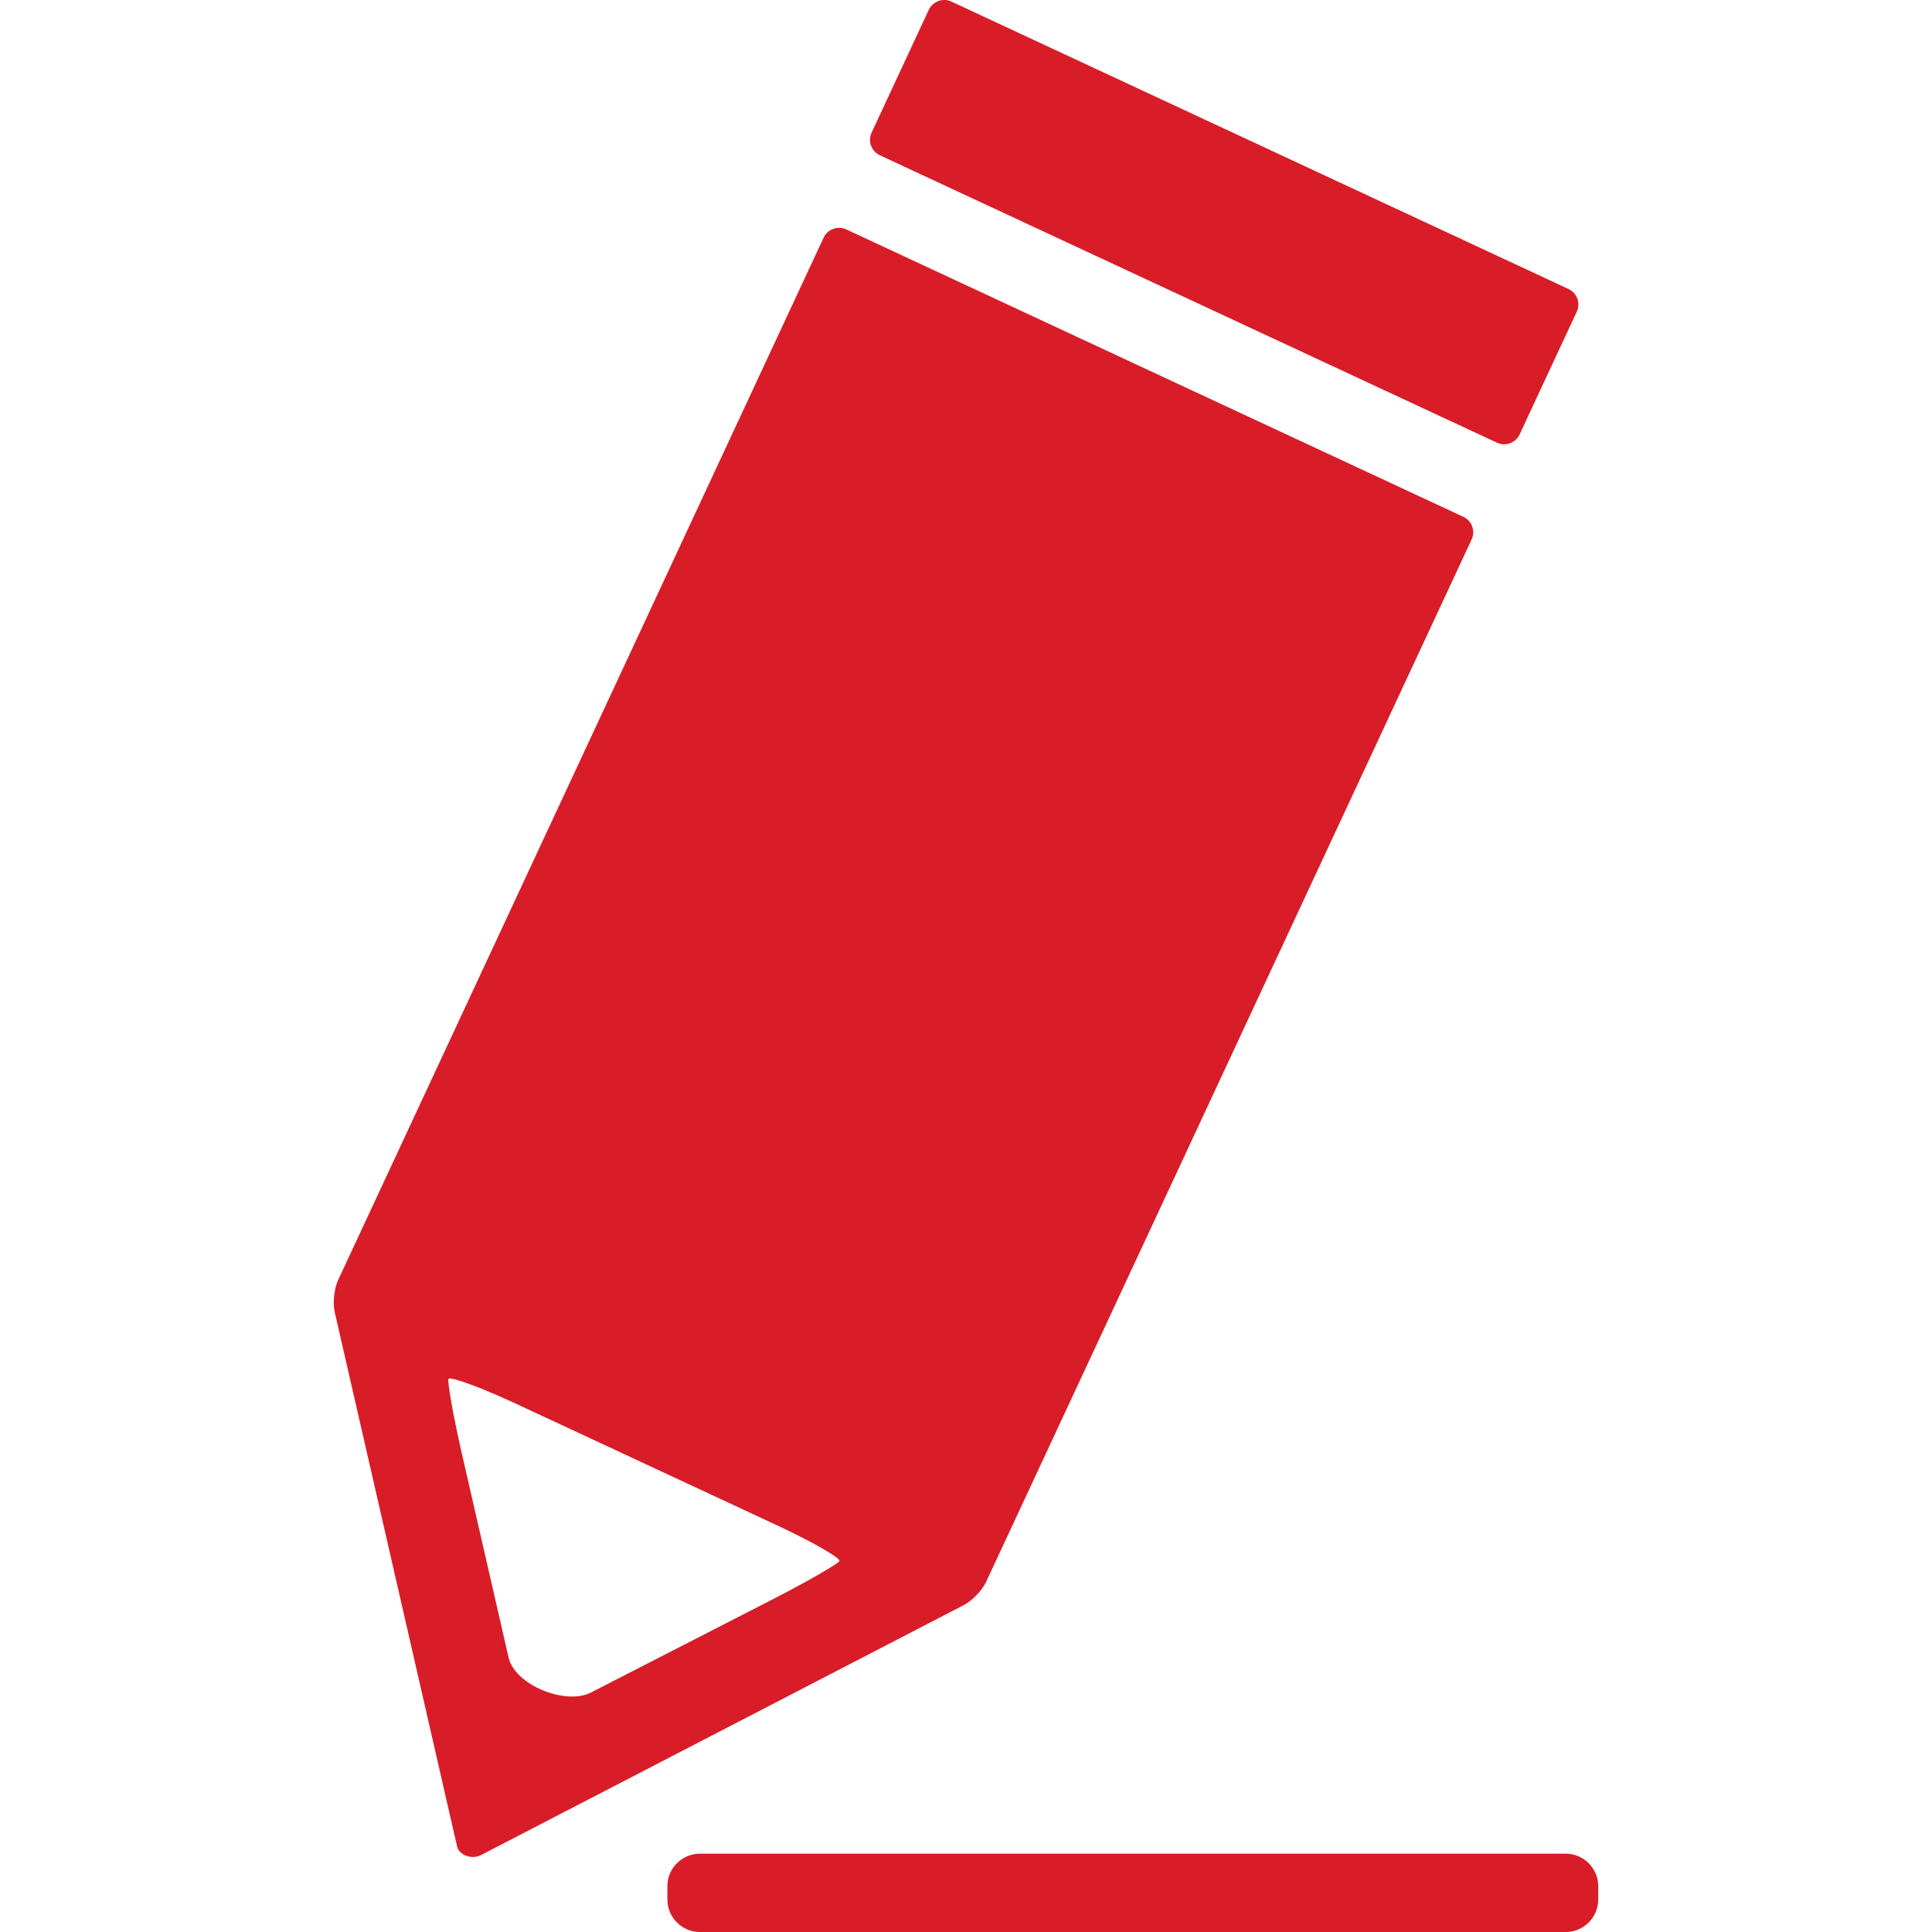
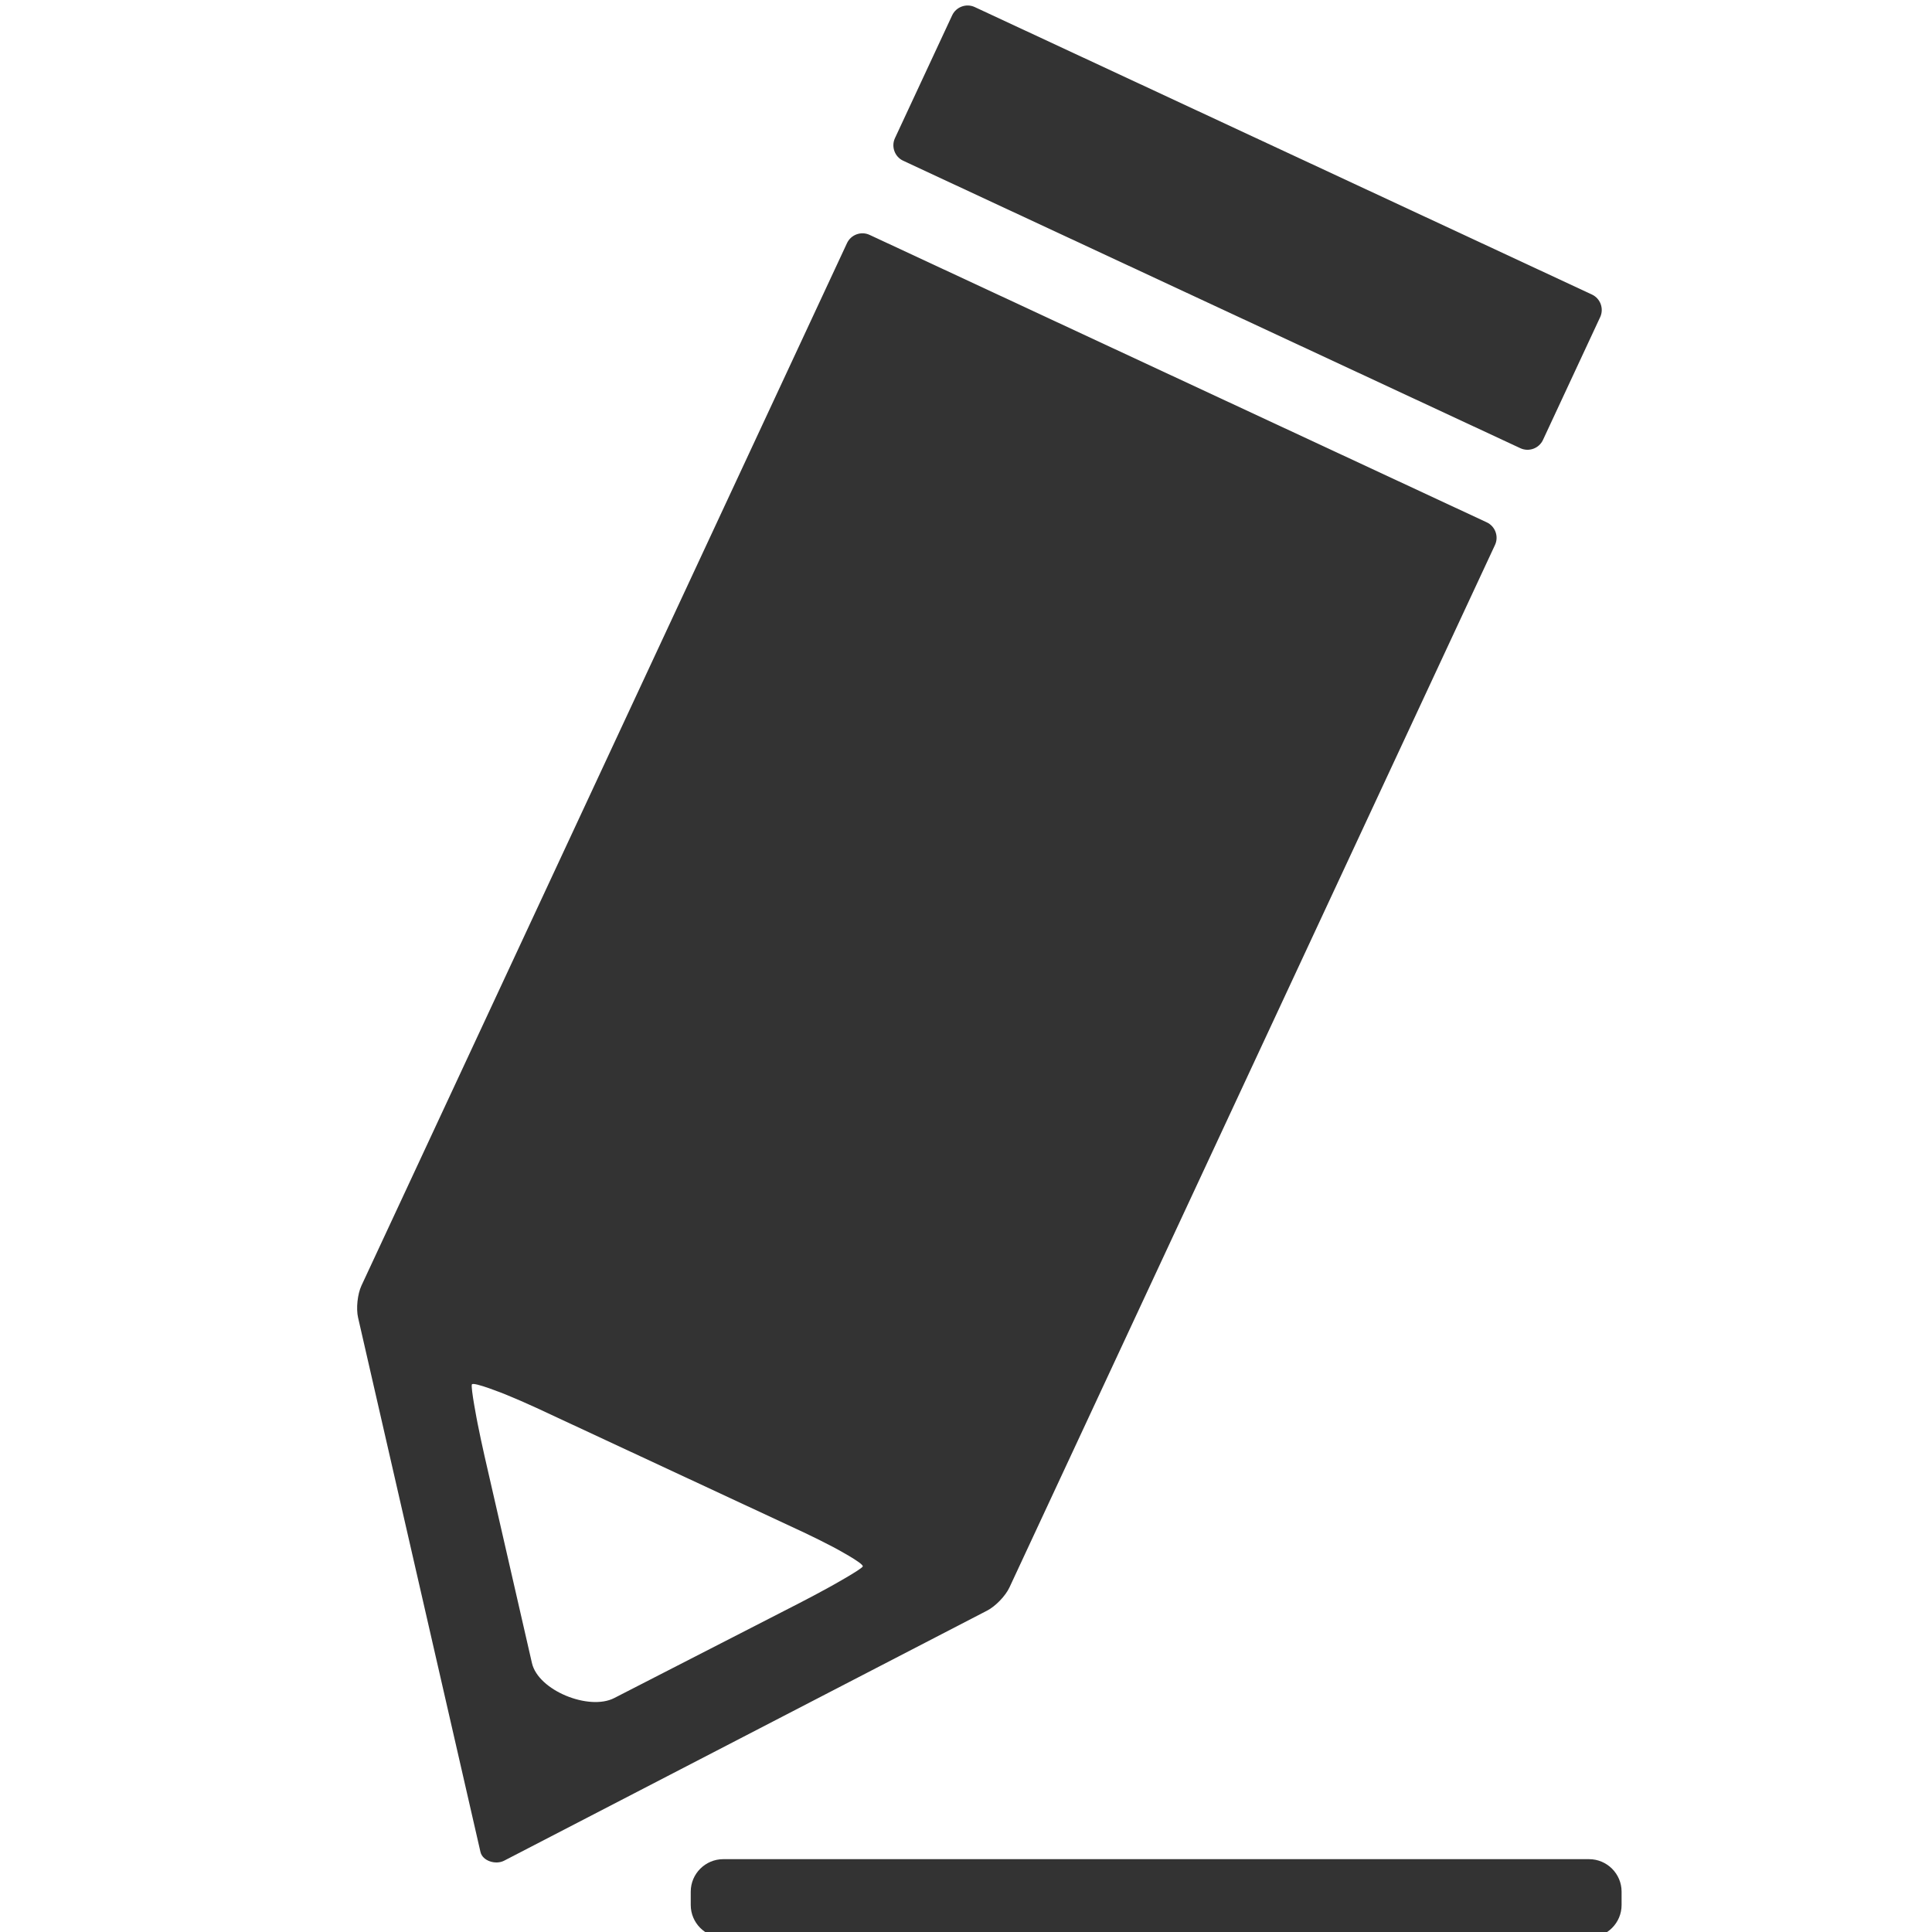
- <svg xmlns="http://www.w3.org/2000/svg" version="1.1" id="Capa_1" x="0px" y="0px" width="416.566px" height="416.566px" viewBox="0 0 416.566 416.566" style="enable-background:new 0 0 416.566 416.566;" xml:space="preserve">
+ <svg xmlns="http://www.w3.org/2000/svg" version="1.1" id="Capa_1" x="0px" y="0px" width="110" height="110" viewBox="0 0 110 110" xml:space="preserve">
  <defs id="defs5803" />
-   <g id="g5768">
-     <g id="g5763" style="fill:#d81d28;fill-opacity:1">
-       <path d="m 189.706,33.474 133.065,61.978 c 1.83,0.853 4.023,0.052 4.877,-1.777 l 12.333,-26.481 c 0.854,-1.828 0.053,-4.023 -1.775,-4.875 L 205.138,0.341 c -1.83,-0.852 -4.025,-0.052 -4.877,1.778 l -12.333,26.479 c -0.853,1.83 -0.052,4.025 1.778,4.876 z" id="path5757" style="fill:#d81d28;fill-opacity:1" />
-       <path d="m 212.617,341.084 104.688,-224.77 c 0.854,-1.83 0.053,-4.024 -1.776,-4.877 L 182.464,49.461 c -1.83,-0.853 -4.025,-0.053 -4.877,1.777 L 72.898,276.008 c -0.854,1.83 -1.182,4.938 -0.729,6.904 l 26.386,115.203 c 0.449,1.967 3.289,2.822 5.085,1.901 l 104.163,-53.933 c 1.794,-0.919 3.964,-3.169 4.814,-4.999 z m -38.814,-0.071 c -1.767,0.979 -4.681,2.529 -6.478,3.449 0,0 -29.139,14.943 -39.939,20.483 -5.418,2.777 -16.37,-1.618 -17.73,-7.553 -2.754,-12.028 -10.201,-44.544 -10.201,-44.544 -0.451,-1.967 -1.139,-5.195 -1.528,-7.178 0,0 -1.517,-7.715 -1.218,-8.356 0.301,-0.646 7.176,2.13 7.176,2.13 1.872,0.756 4.898,2.068 6.729,2.922 l 57.557,26.809 c 1.829,0.854 4.785,2.324 6.567,3.271 0,0 6.547,3.478 6.247,4.122 -0.3,0.644 -7.182,4.445 -7.182,4.445 z" id="path5759" style="fill:#d81d28;fill-opacity:1" />
-       <path d="M 337.601,399.679 H 150.896 c -3.85,0 -7,3.148 -7,7 v 2.888 c 0,3.85 3.15,7 7,7 H 337.6 c 3.852,0 7,-3.15 7,-7 v -2.888 c 10e-4,-3.852 -3.15,-7 -6.999,-7 z" id="path5761" style="fill:#d81d28;fill-opacity:1" />
+   <g id="g5768" transform="translate(0,-306.566)">
+     <g id="g5763" style="fill:#333333;fill-opacity:1" transform="matrix(0.2640631,0,0,0.2640631,1.330291,306.8791)">
+       <path d="m 189.706,33.474 133.065,61.978 c 1.83,0.853 4.023,0.052 4.877,-1.777 l 12.333,-26.481 c 0.854,-1.828 0.053,-4.023 -1.775,-4.875 L 205.138,0.341 c -1.83,-0.852 -4.025,-0.052 -4.877,1.778 l -12.333,26.479 c -0.853,1.83 -0.052,4.025 1.778,4.876 z" id="path5757" style="fill:#333333;fill-opacity:1" />
+       <path d="m 212.617,341.084 104.688,-224.77 c 0.854,-1.83 0.053,-4.024 -1.776,-4.877 L 182.464,49.461 c -1.83,-0.853 -4.025,-0.053 -4.877,1.777 L 72.898,276.008 c -0.854,1.83 -1.182,4.938 -0.729,6.904 l 26.386,115.203 c 0.449,1.967 3.289,2.822 5.085,1.901 l 104.163,-53.933 c 1.794,-0.919 3.964,-3.169 4.814,-4.999 z m -38.814,-0.071 c -1.767,0.979 -4.681,2.529 -6.478,3.449 0,0 -29.139,14.943 -39.939,20.483 -5.418,2.777 -16.37,-1.618 -17.73,-7.553 -2.754,-12.028 -10.201,-44.544 -10.201,-44.544 -0.451,-1.967 -1.139,-5.195 -1.528,-7.178 0,0 -1.517,-7.715 -1.218,-8.356 0.301,-0.646 7.176,2.13 7.176,2.13 1.872,0.756 4.898,2.068 6.729,2.922 l 57.557,26.809 c 1.829,0.854 4.785,2.324 6.567,3.271 0,0 6.547,3.478 6.247,4.122 -0.3,0.644 -7.182,4.445 -7.182,4.445 z" id="path5759" style="fill:#333333;fill-opacity:1" />
+       <path d="M 337.601,399.679 H 150.896 c -3.85,0 -7,3.148 -7,7 v 2.888 c 0,3.85 3.15,7 7,7 H 337.6 c 3.852,0 7,-3.15 7,-7 v -2.888 c 10e-4,-3.852 -3.15,-7 -6.999,-7 z" id="path5761" style="fill:#333333;fill-opacity:1" />
    </g>
  </g>
-   <g id="g5770" />
-   <g id="g5772" />
-   <g id="g5774" />
-   <g id="g5776" />
-   <g id="g5778" />
-   <g id="g5780" />
-   <g id="g5782" />
-   <g id="g5784" />
-   <g id="g5786" />
-   <g id="g5788" />
-   <g id="g5790" />
-   <g id="g5792" />
-   <g id="g5794" />
-   <g id="g5796" />
-   <g id="g5798" />
+   <g id="g5770" transform="translate(0,-306.566)" />
+   <g id="g5772" transform="translate(0,-306.566)" />
+   <g id="g5774" transform="translate(0,-306.566)" />
+   <g id="g5776" transform="translate(0,-306.566)" />
+   <g id="g5778" transform="translate(0,-306.566)" />
+   <g id="g5780" transform="translate(0,-306.566)" />
+   <g id="g5782" transform="translate(0,-306.566)" />
+   <g id="g5784" transform="translate(0,-306.566)" />
+   <g id="g5786" transform="translate(0,-306.566)" />
+   <g id="g5788" transform="translate(0,-306.566)" />
+   <g id="g5790" transform="translate(0,-306.566)" />
+   <g id="g5792" transform="translate(0,-306.566)" />
+   <g id="g5794" transform="translate(0,-306.566)" />
+   <g id="g5796" transform="translate(0,-306.566)" />
+   <g id="g5798" transform="translate(0,-306.566)" />
</svg>
